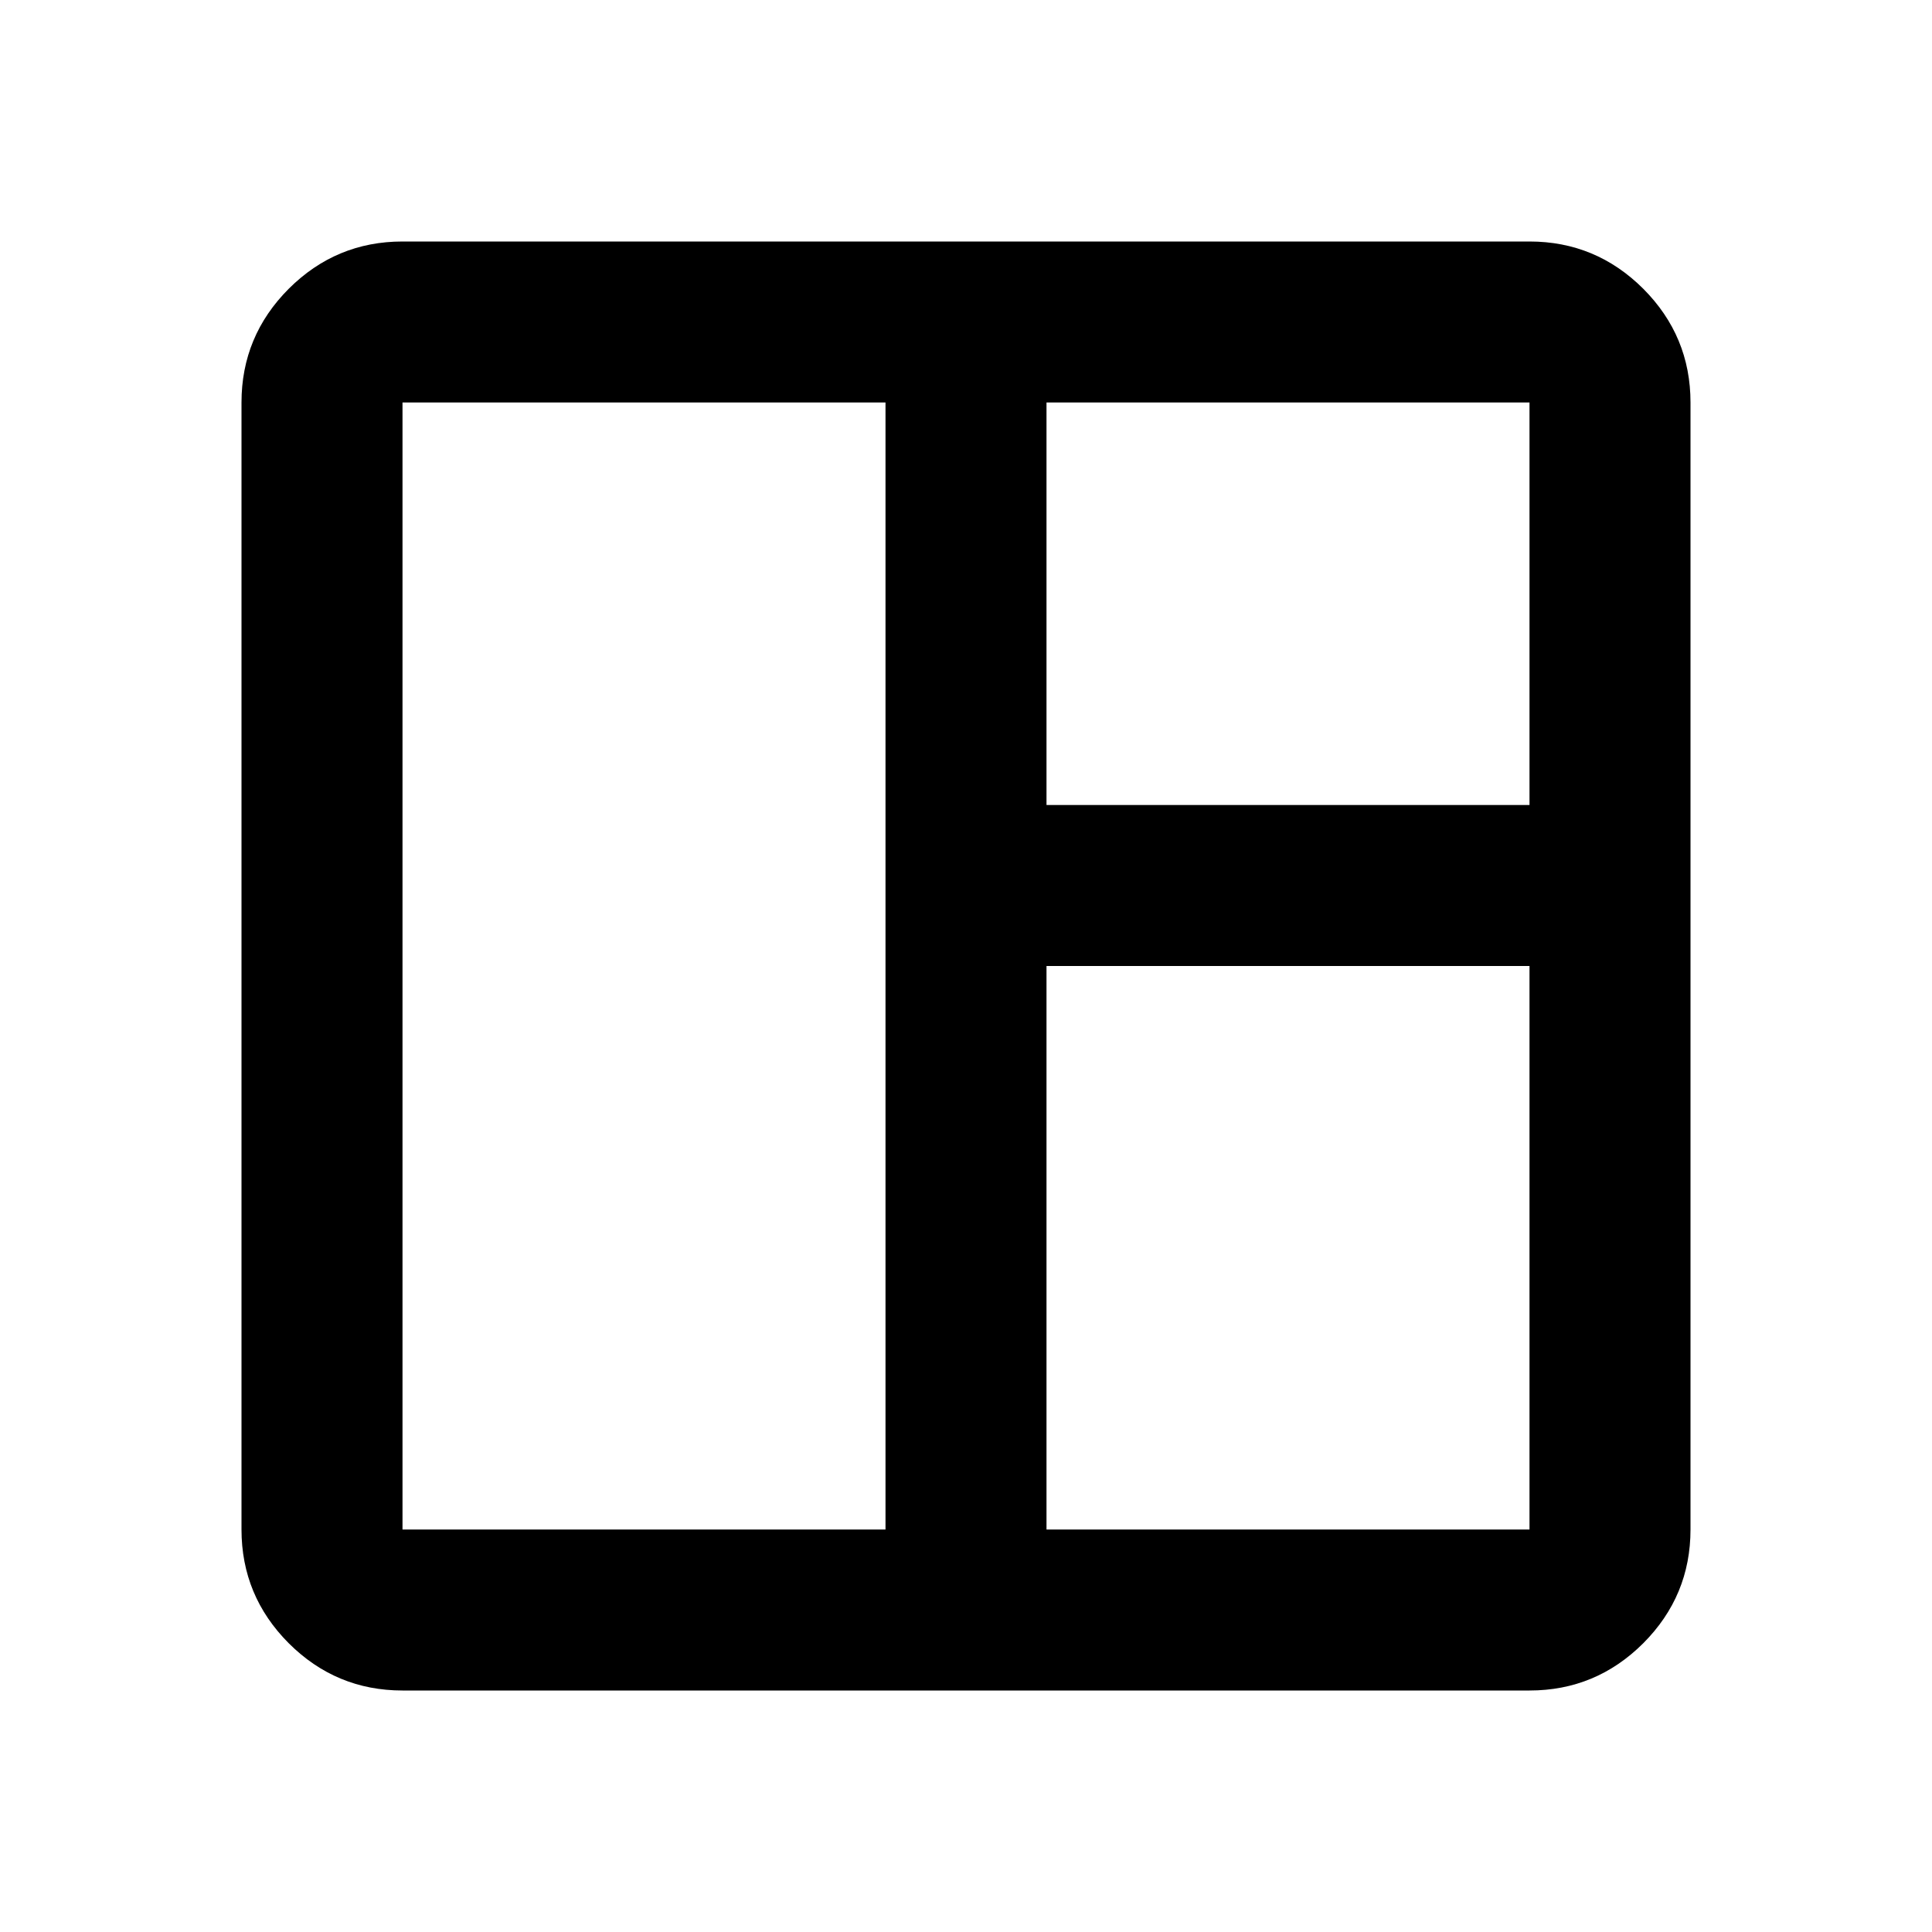
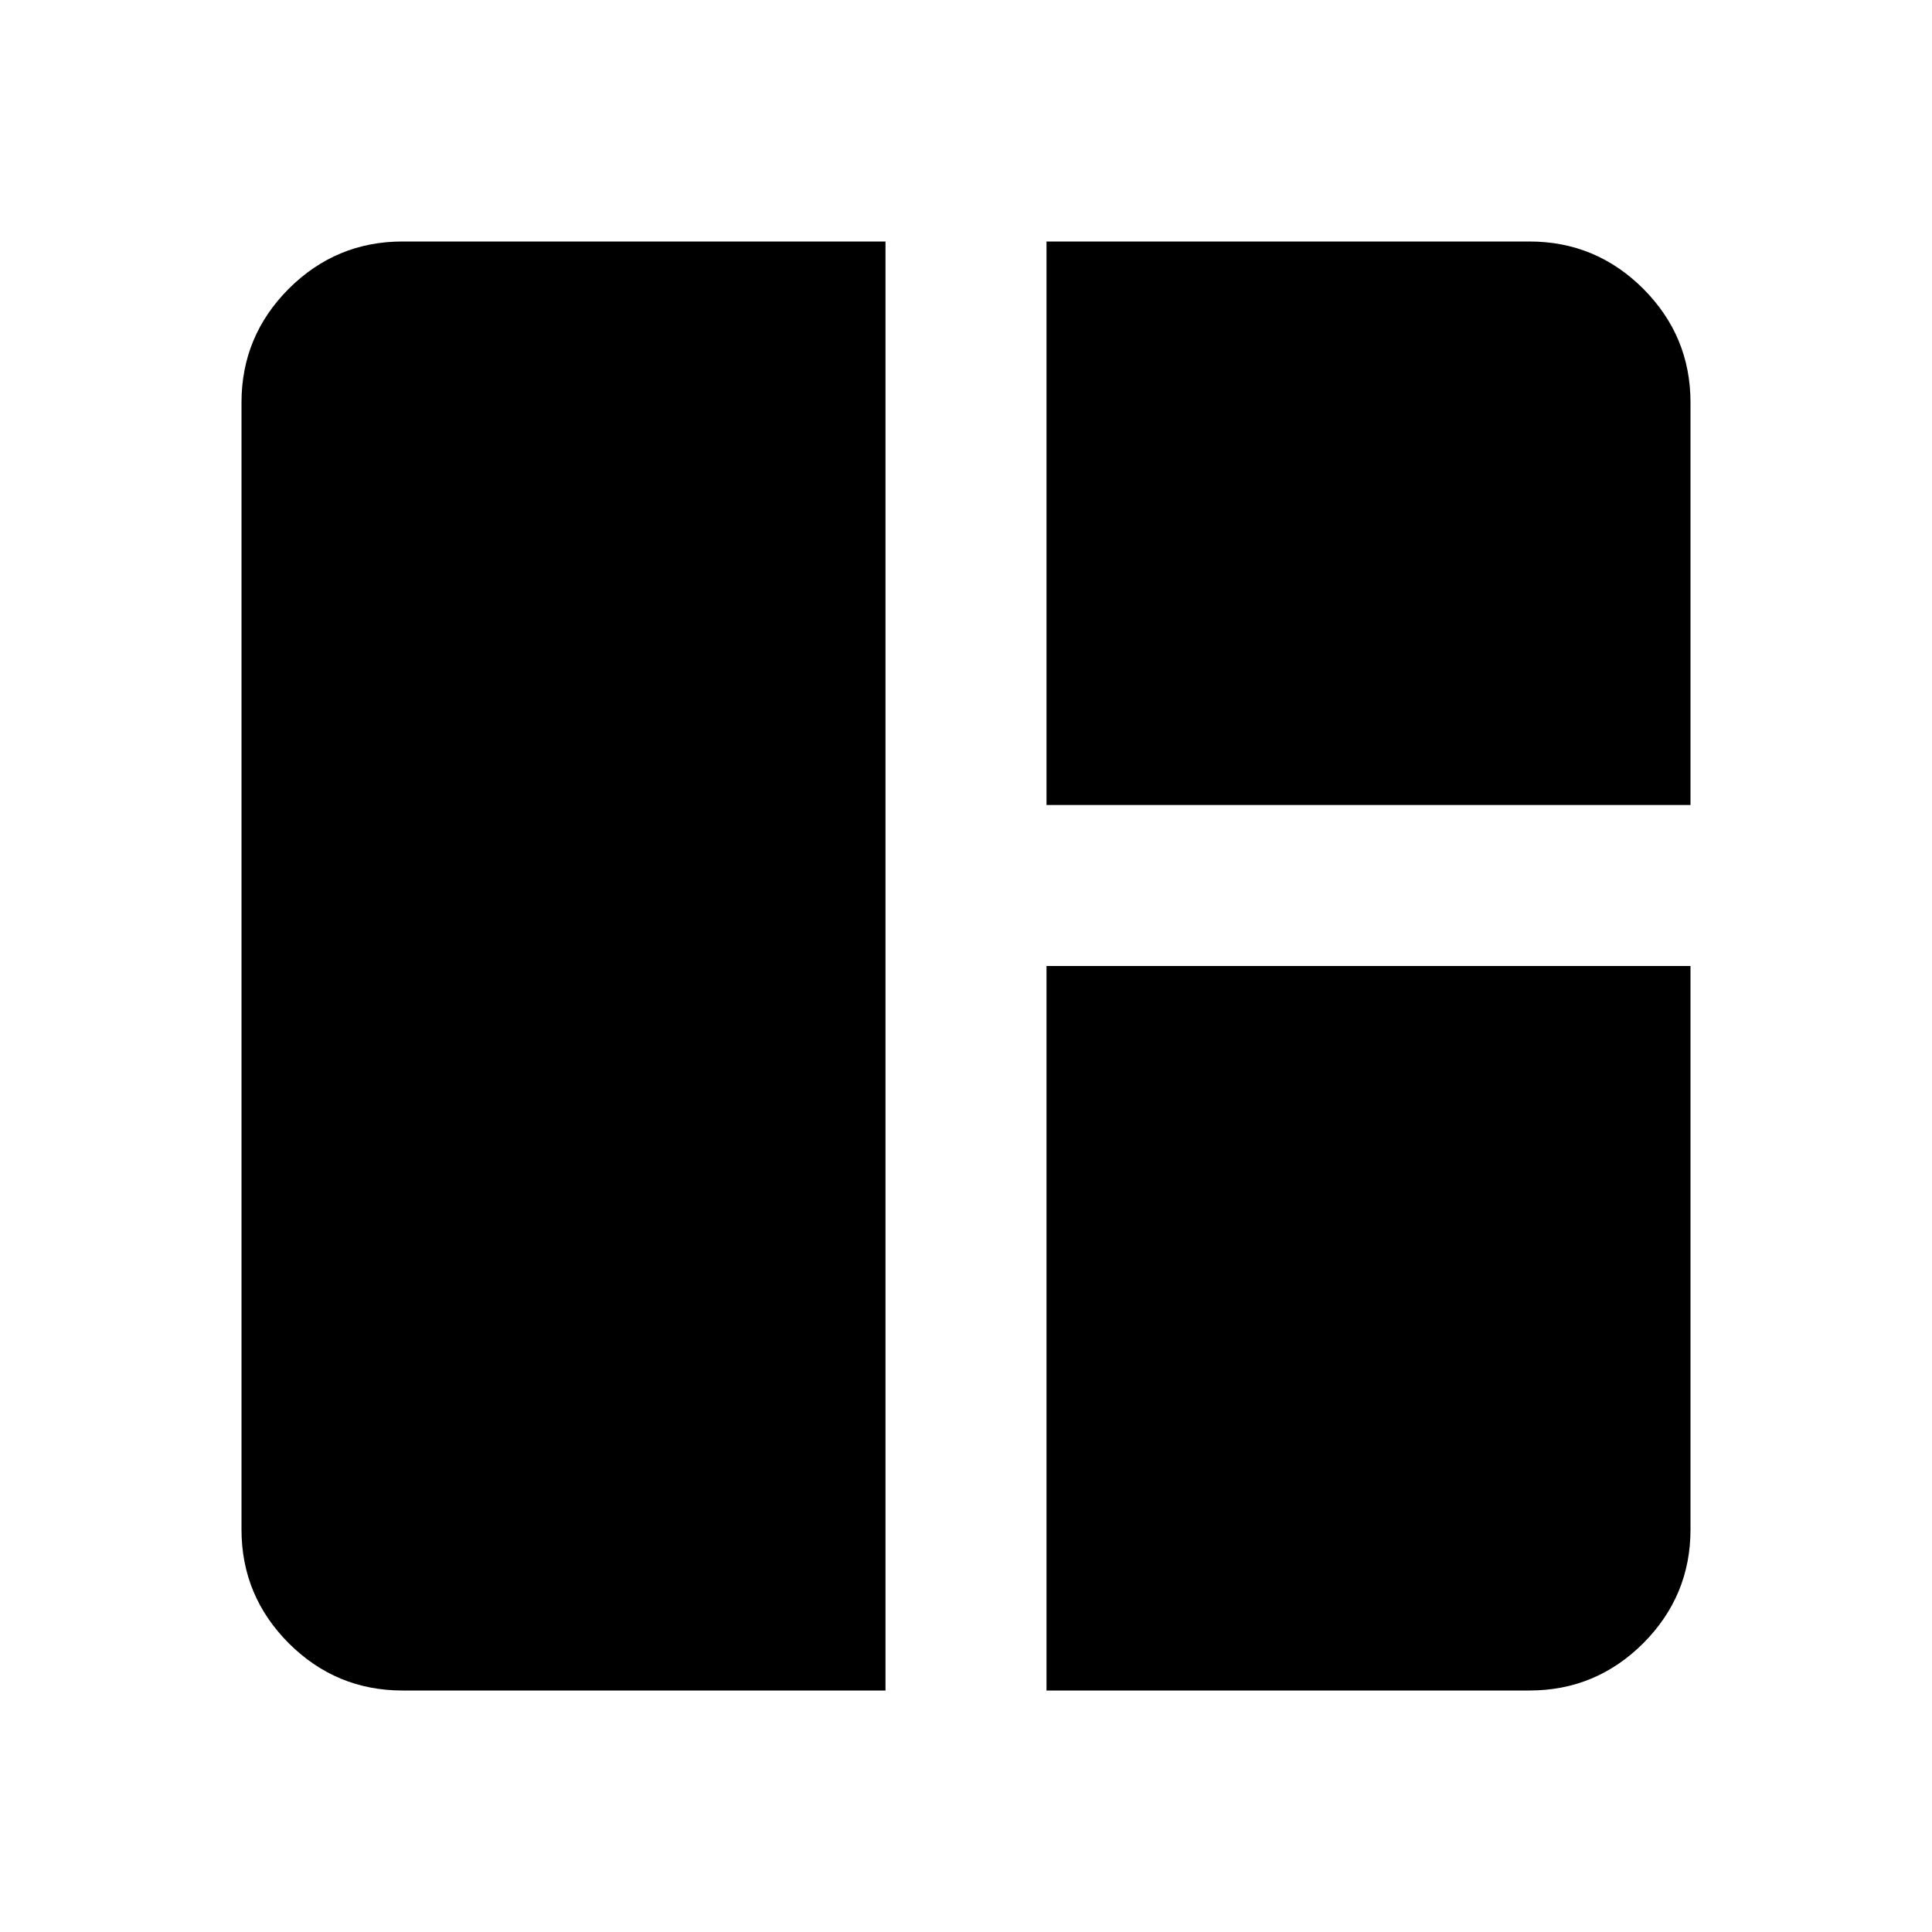
<svg xmlns="http://www.w3.org/2000/svg" width="24" height="24" viewBox="0 0 24 24" fill="none">
-   <path d="M5 21C4.45 21 3.979 20.804 3.587 20.413C3.196 20.021 3 19.55 3 19V5C3 4.45 3.196 3.979 3.587 3.587C3.979 3.196 4.45 3 5 3H19C19.55 3 20.021 3.196 20.413 3.587C20.804 3.979 21 4.45 21 5V19C21 19.55 20.804 20.021 20.413 20.413C20.021 20.804 19.55 21 19 21H5ZM5 19H11V5H5V19ZM13 19H19V12H13V19ZM13 10H19V5H13V10Z" fill="black" />
+   <path d="M5 21C4.45 21 3.979 20.804 3.587 20.413C3.196 20.021 3 19.55 3 19V5C3 4.45 3.196 3.979 3.587 3.587C3.979 3.196 4.45 3 5 3H11V21H5ZM13 21V12H21V19C21 19.55 20.804 20.021 20.413 20.413C20.021 20.804 19.55 21 19 21H13ZM13 10V3H19C19.55 3 20.021 3.196 20.413 3.587C20.804 3.979 21 4.45 21 5V10H13Z" fill="black" />
</svg>
